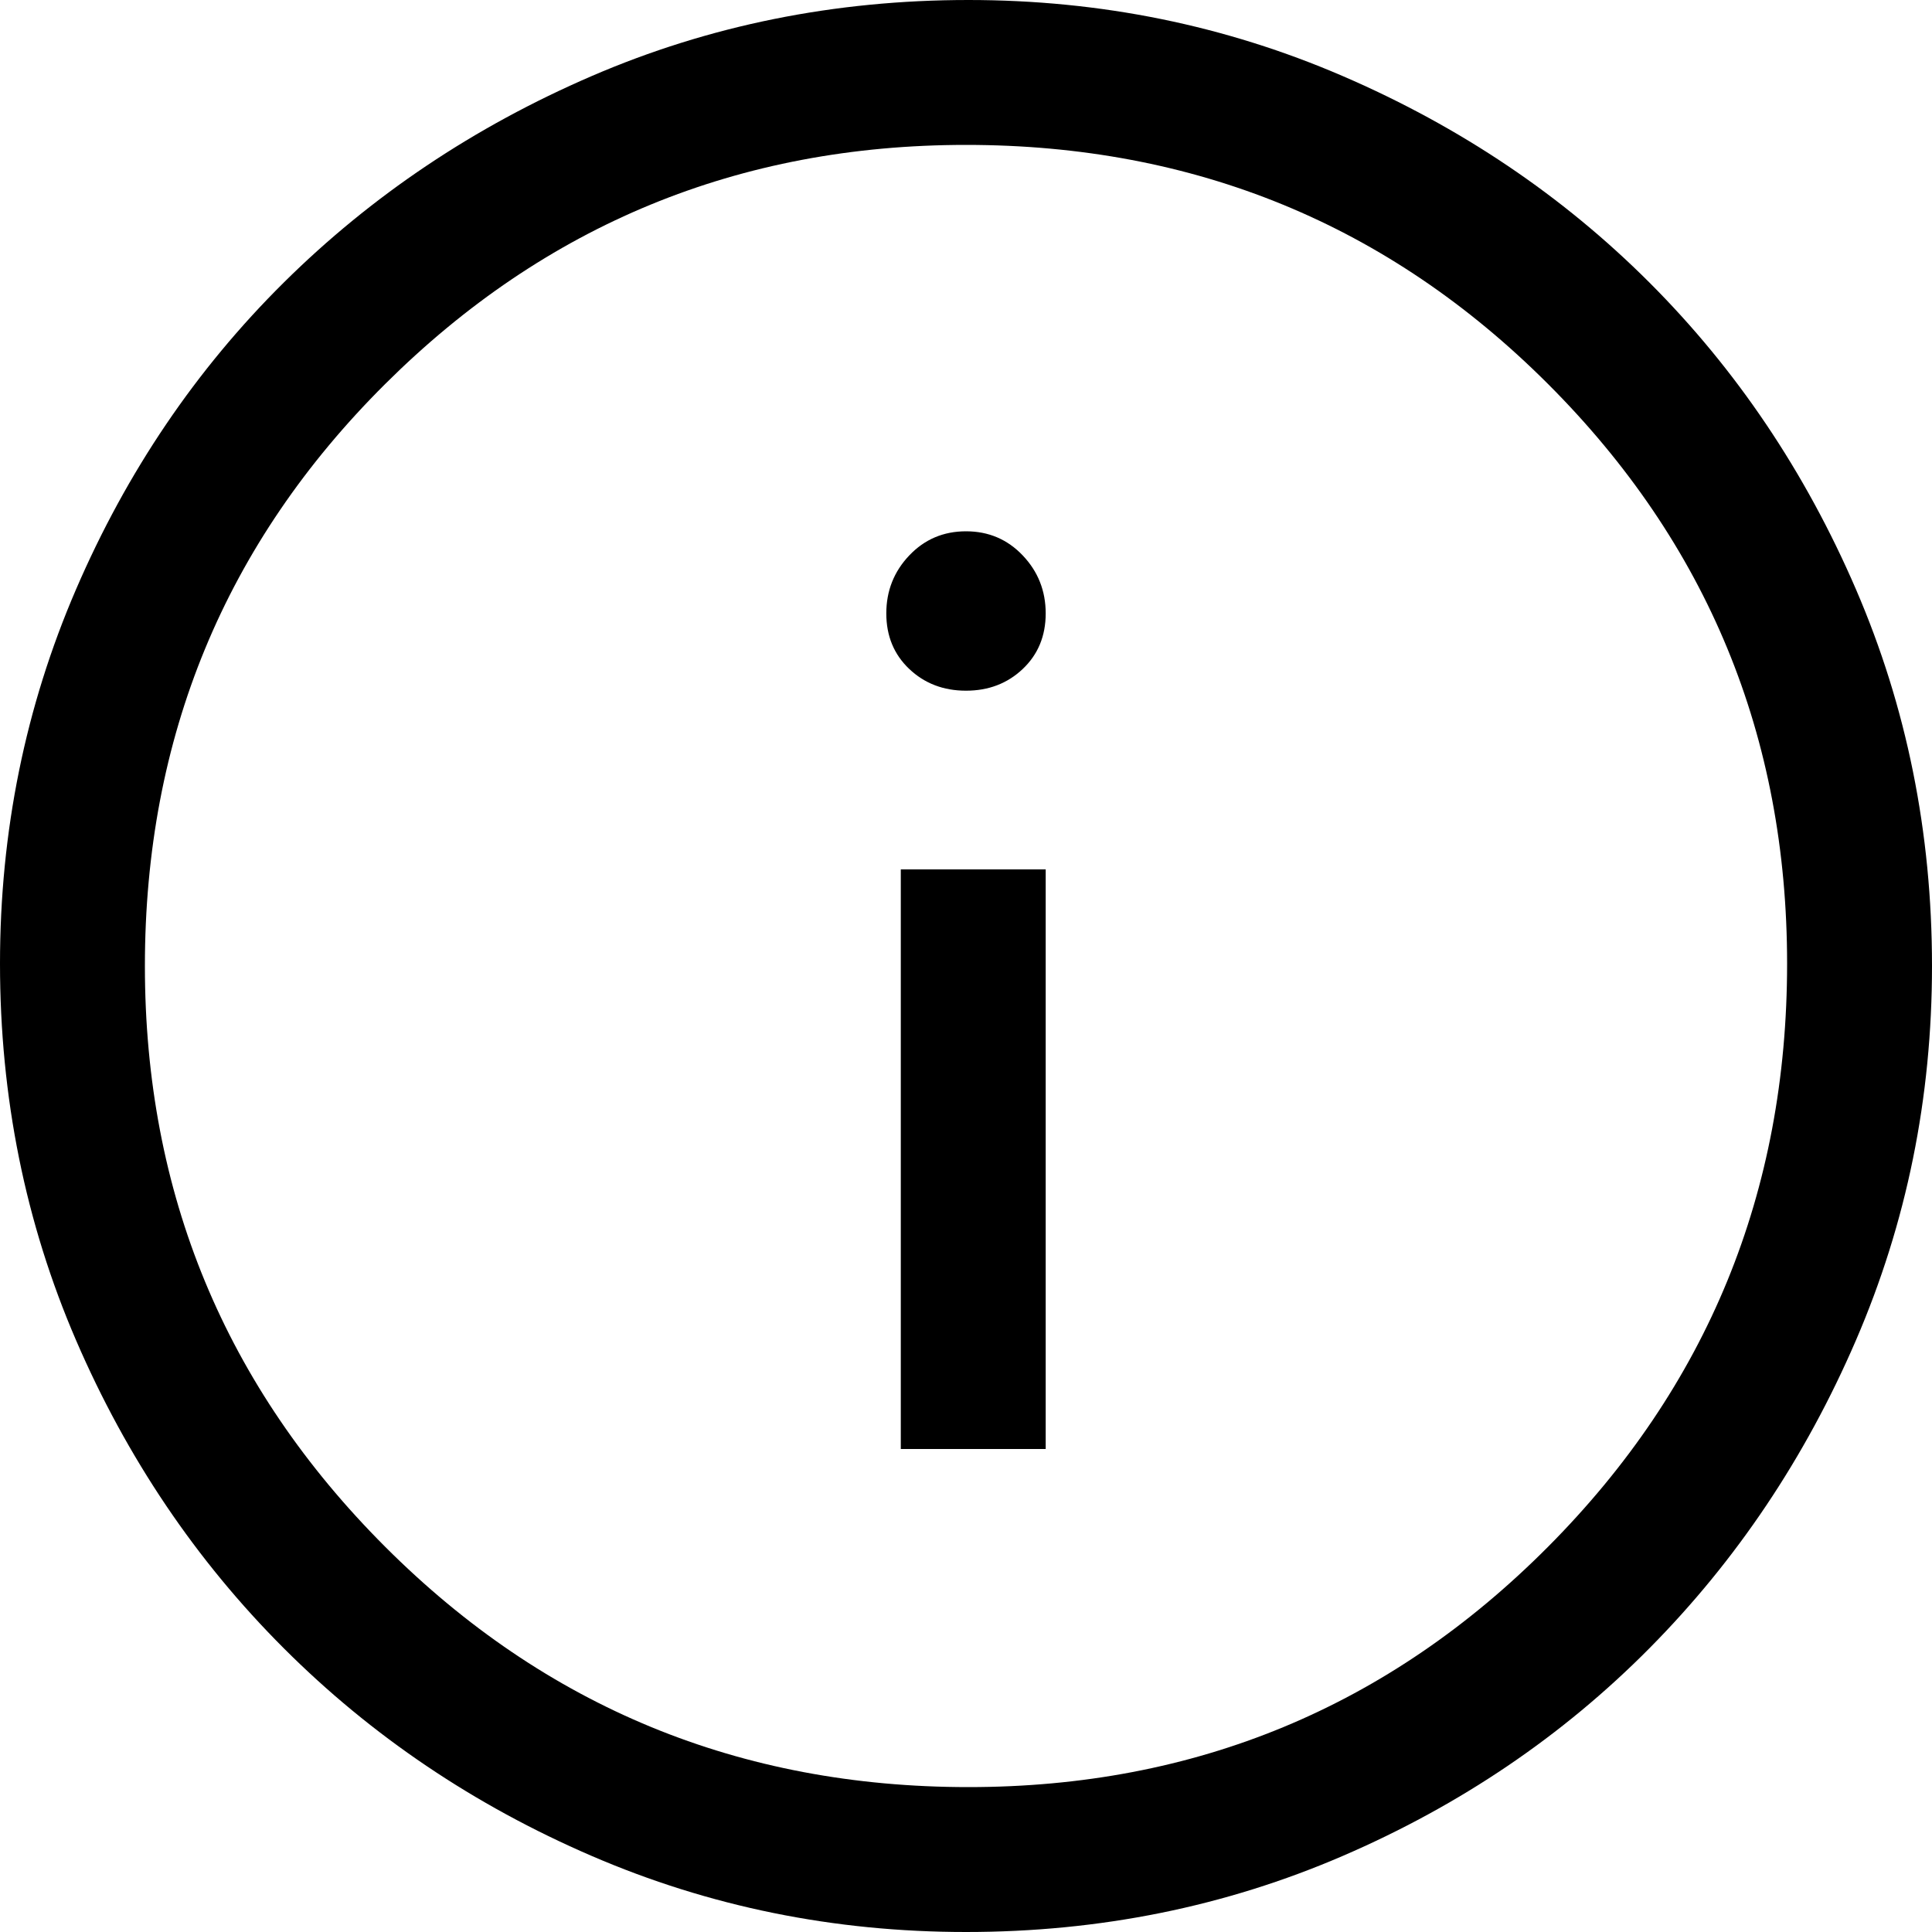
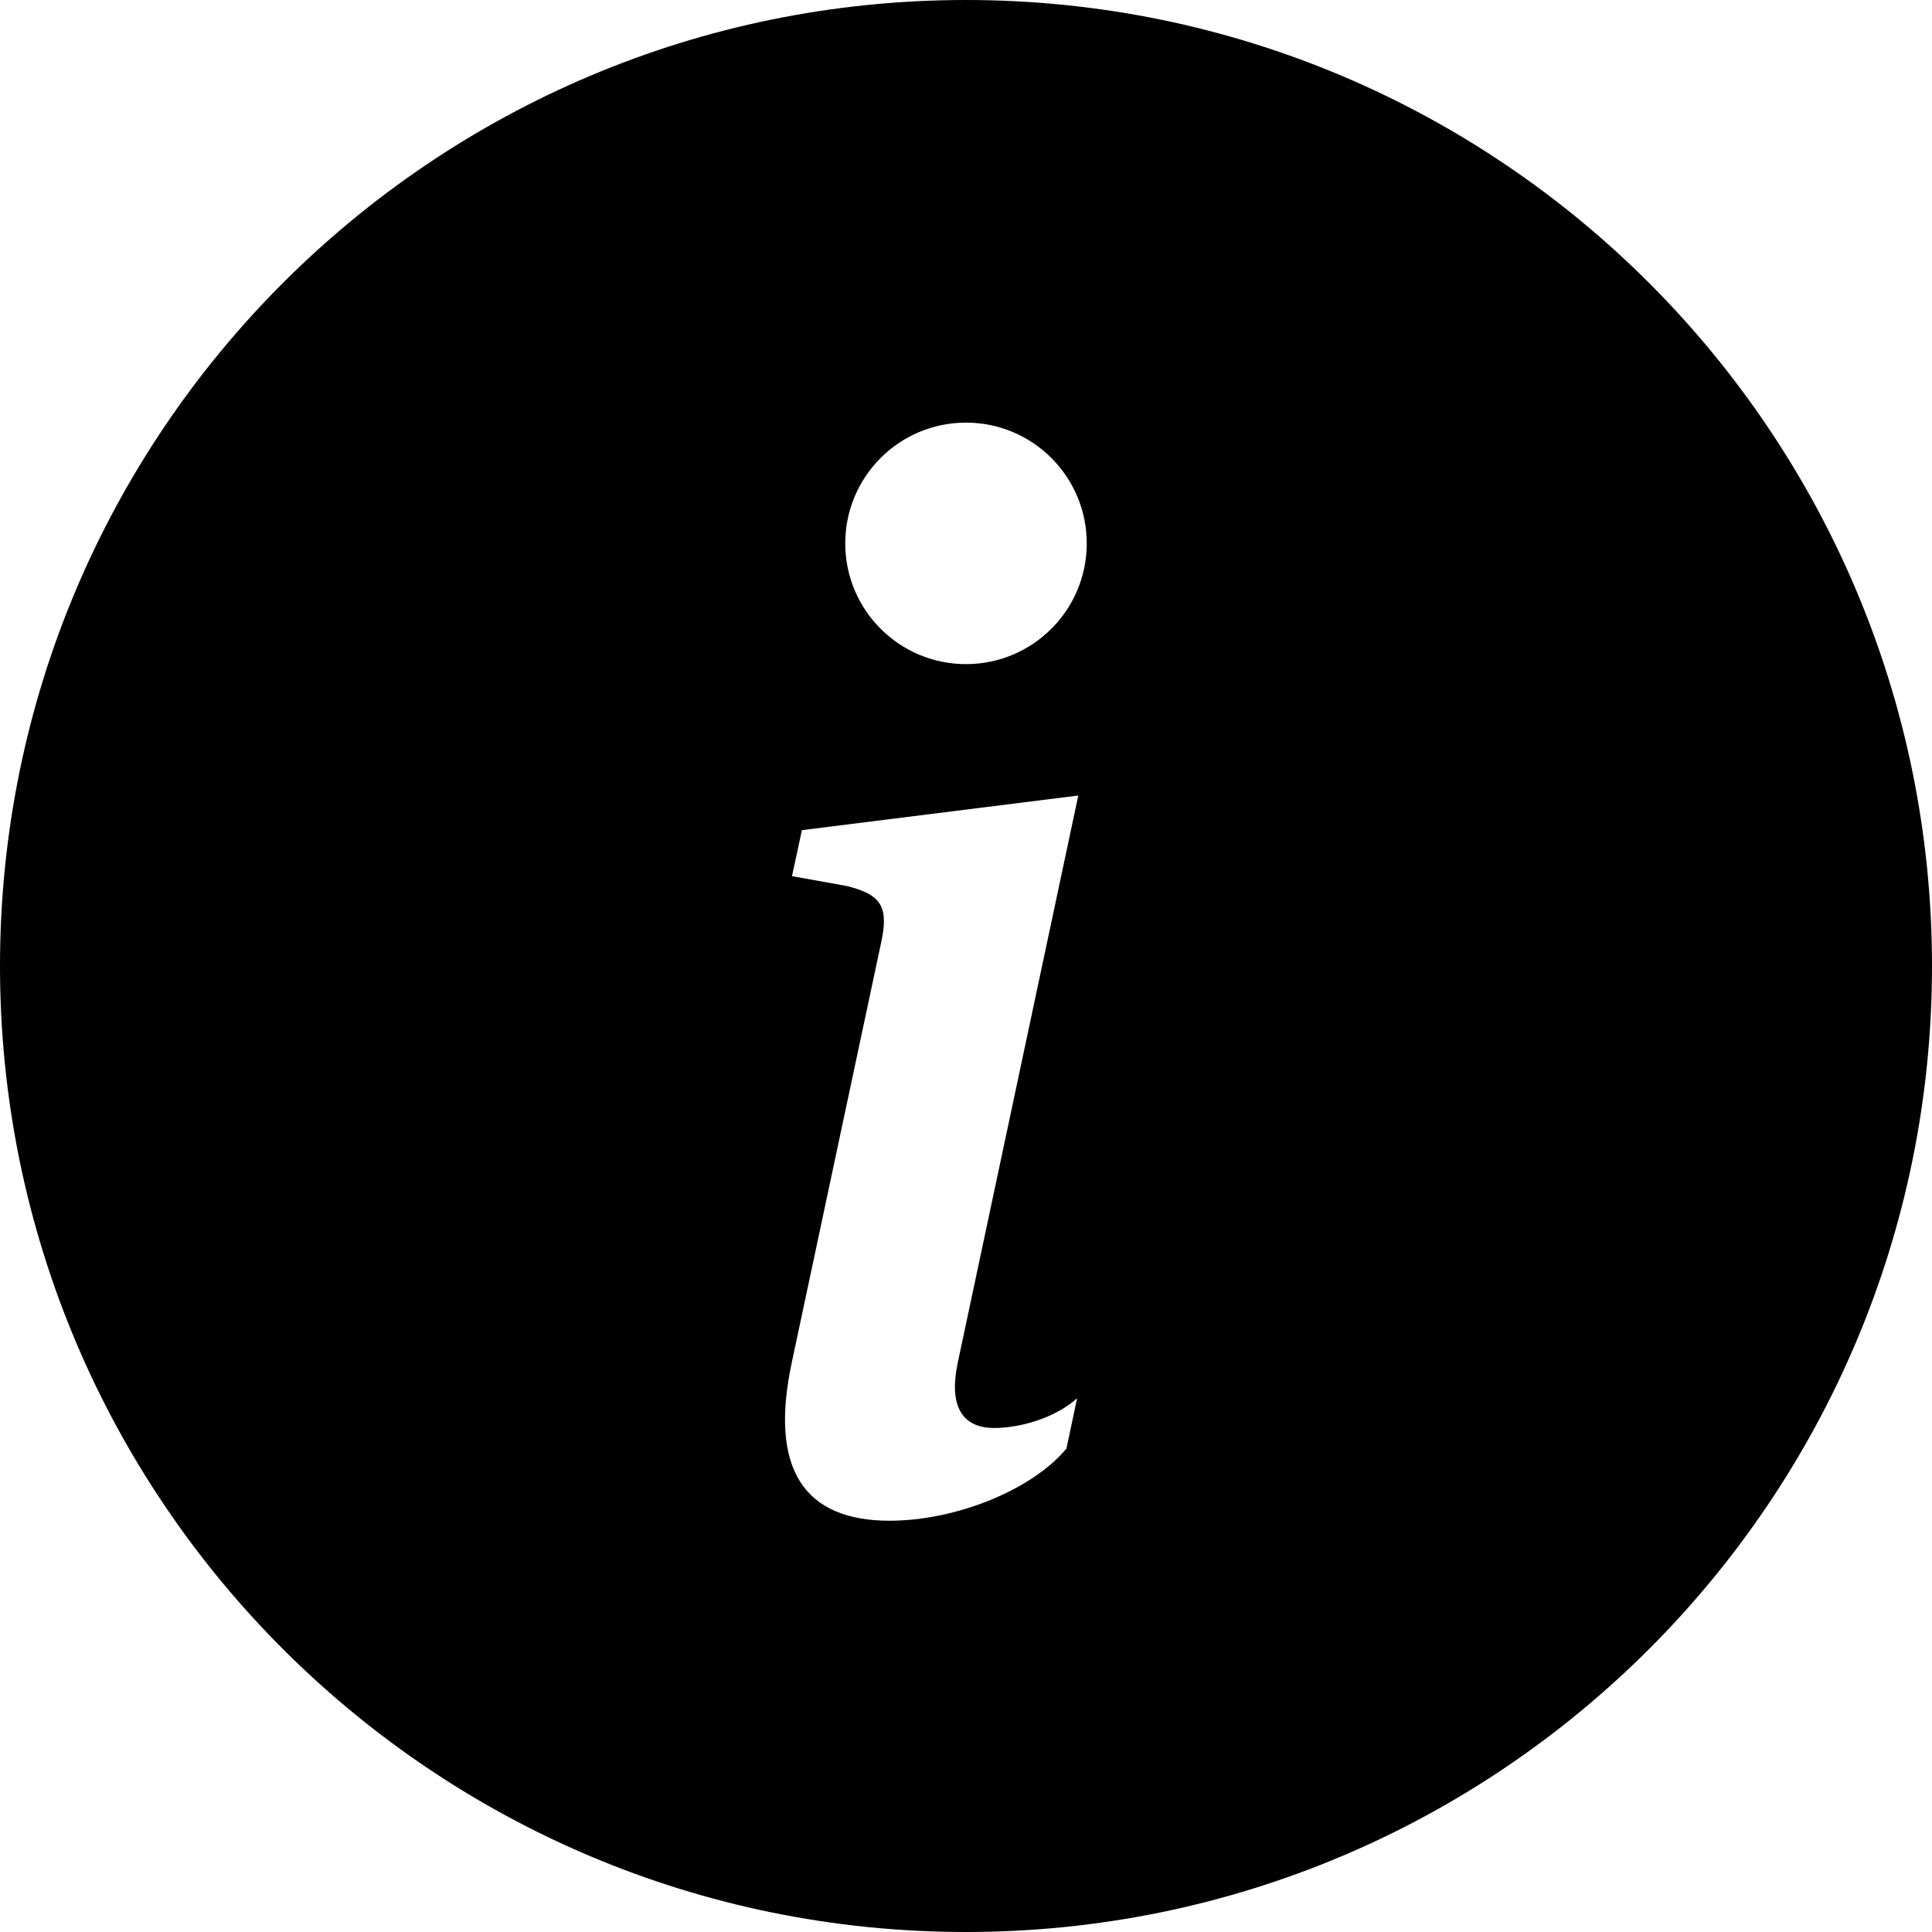
- <svg xmlns="http://www.w3.org/2000/svg" height="48" width="48" viewBox="4 4 40 40">
-   <path d="M22.65 34h3V22h-3ZM24 18.3q.7 0 1.175-.45.475-.45.475-1.15t-.475-1.2Q24.7 15 24 15q-.7 0-1.175.5-.475.5-.475 1.2t.475 1.15q.475.45 1.175.45ZM24 44q-4.1 0-7.75-1.575-3.65-1.575-6.375-4.3-2.725-2.725-4.3-6.375Q4 28.1 4 23.95q0-4.1 1.575-7.75 1.575-3.65 4.3-6.35 2.725-2.7 6.375-4.275Q19.9 4 24.05 4q4.1 0 7.75 1.575 3.65 1.575 6.35 4.275 2.7 2.7 4.275 6.35Q44 19.85 44 24q0 4.1-1.575 7.75-1.575 3.65-4.275 6.375t-6.35 4.3Q28.15 44 24 44Zm.05-3q7.05 0 12-4.975T41 23.95q0-7.05-4.95-12T24 7q-7.05 0-12.025 4.95Q7 16.9 7 24q0 7.05 4.975 12.025Q16.95 41 24.05 41ZM24 24Z" />
+ <svg xmlns="http://www.w3.org/2000/svg" width="16" height="16" fill="currentColor" class="bi bi-info-circle-fill" viewBox="0 0 16 16">
+   <path d="M8 16A8 8 0 1 0 8 0a8 8 0 0 0 0 16zm.93-9.412-1 4.705c-.07.34.029.533.304.533.194 0 .487-.07.686-.246l-.088.416c-.287.346-.92.598-1.465.598-.703 0-1.002-.422-.808-1.319l.738-3.468c.064-.293.006-.399-.287-.47l-.451-.081.082-.381 2.29-.287zM8 5.5a1 1 0 1 1 0-2 1 1 0 0 1 0 2z" fill="#000" />
</svg>
